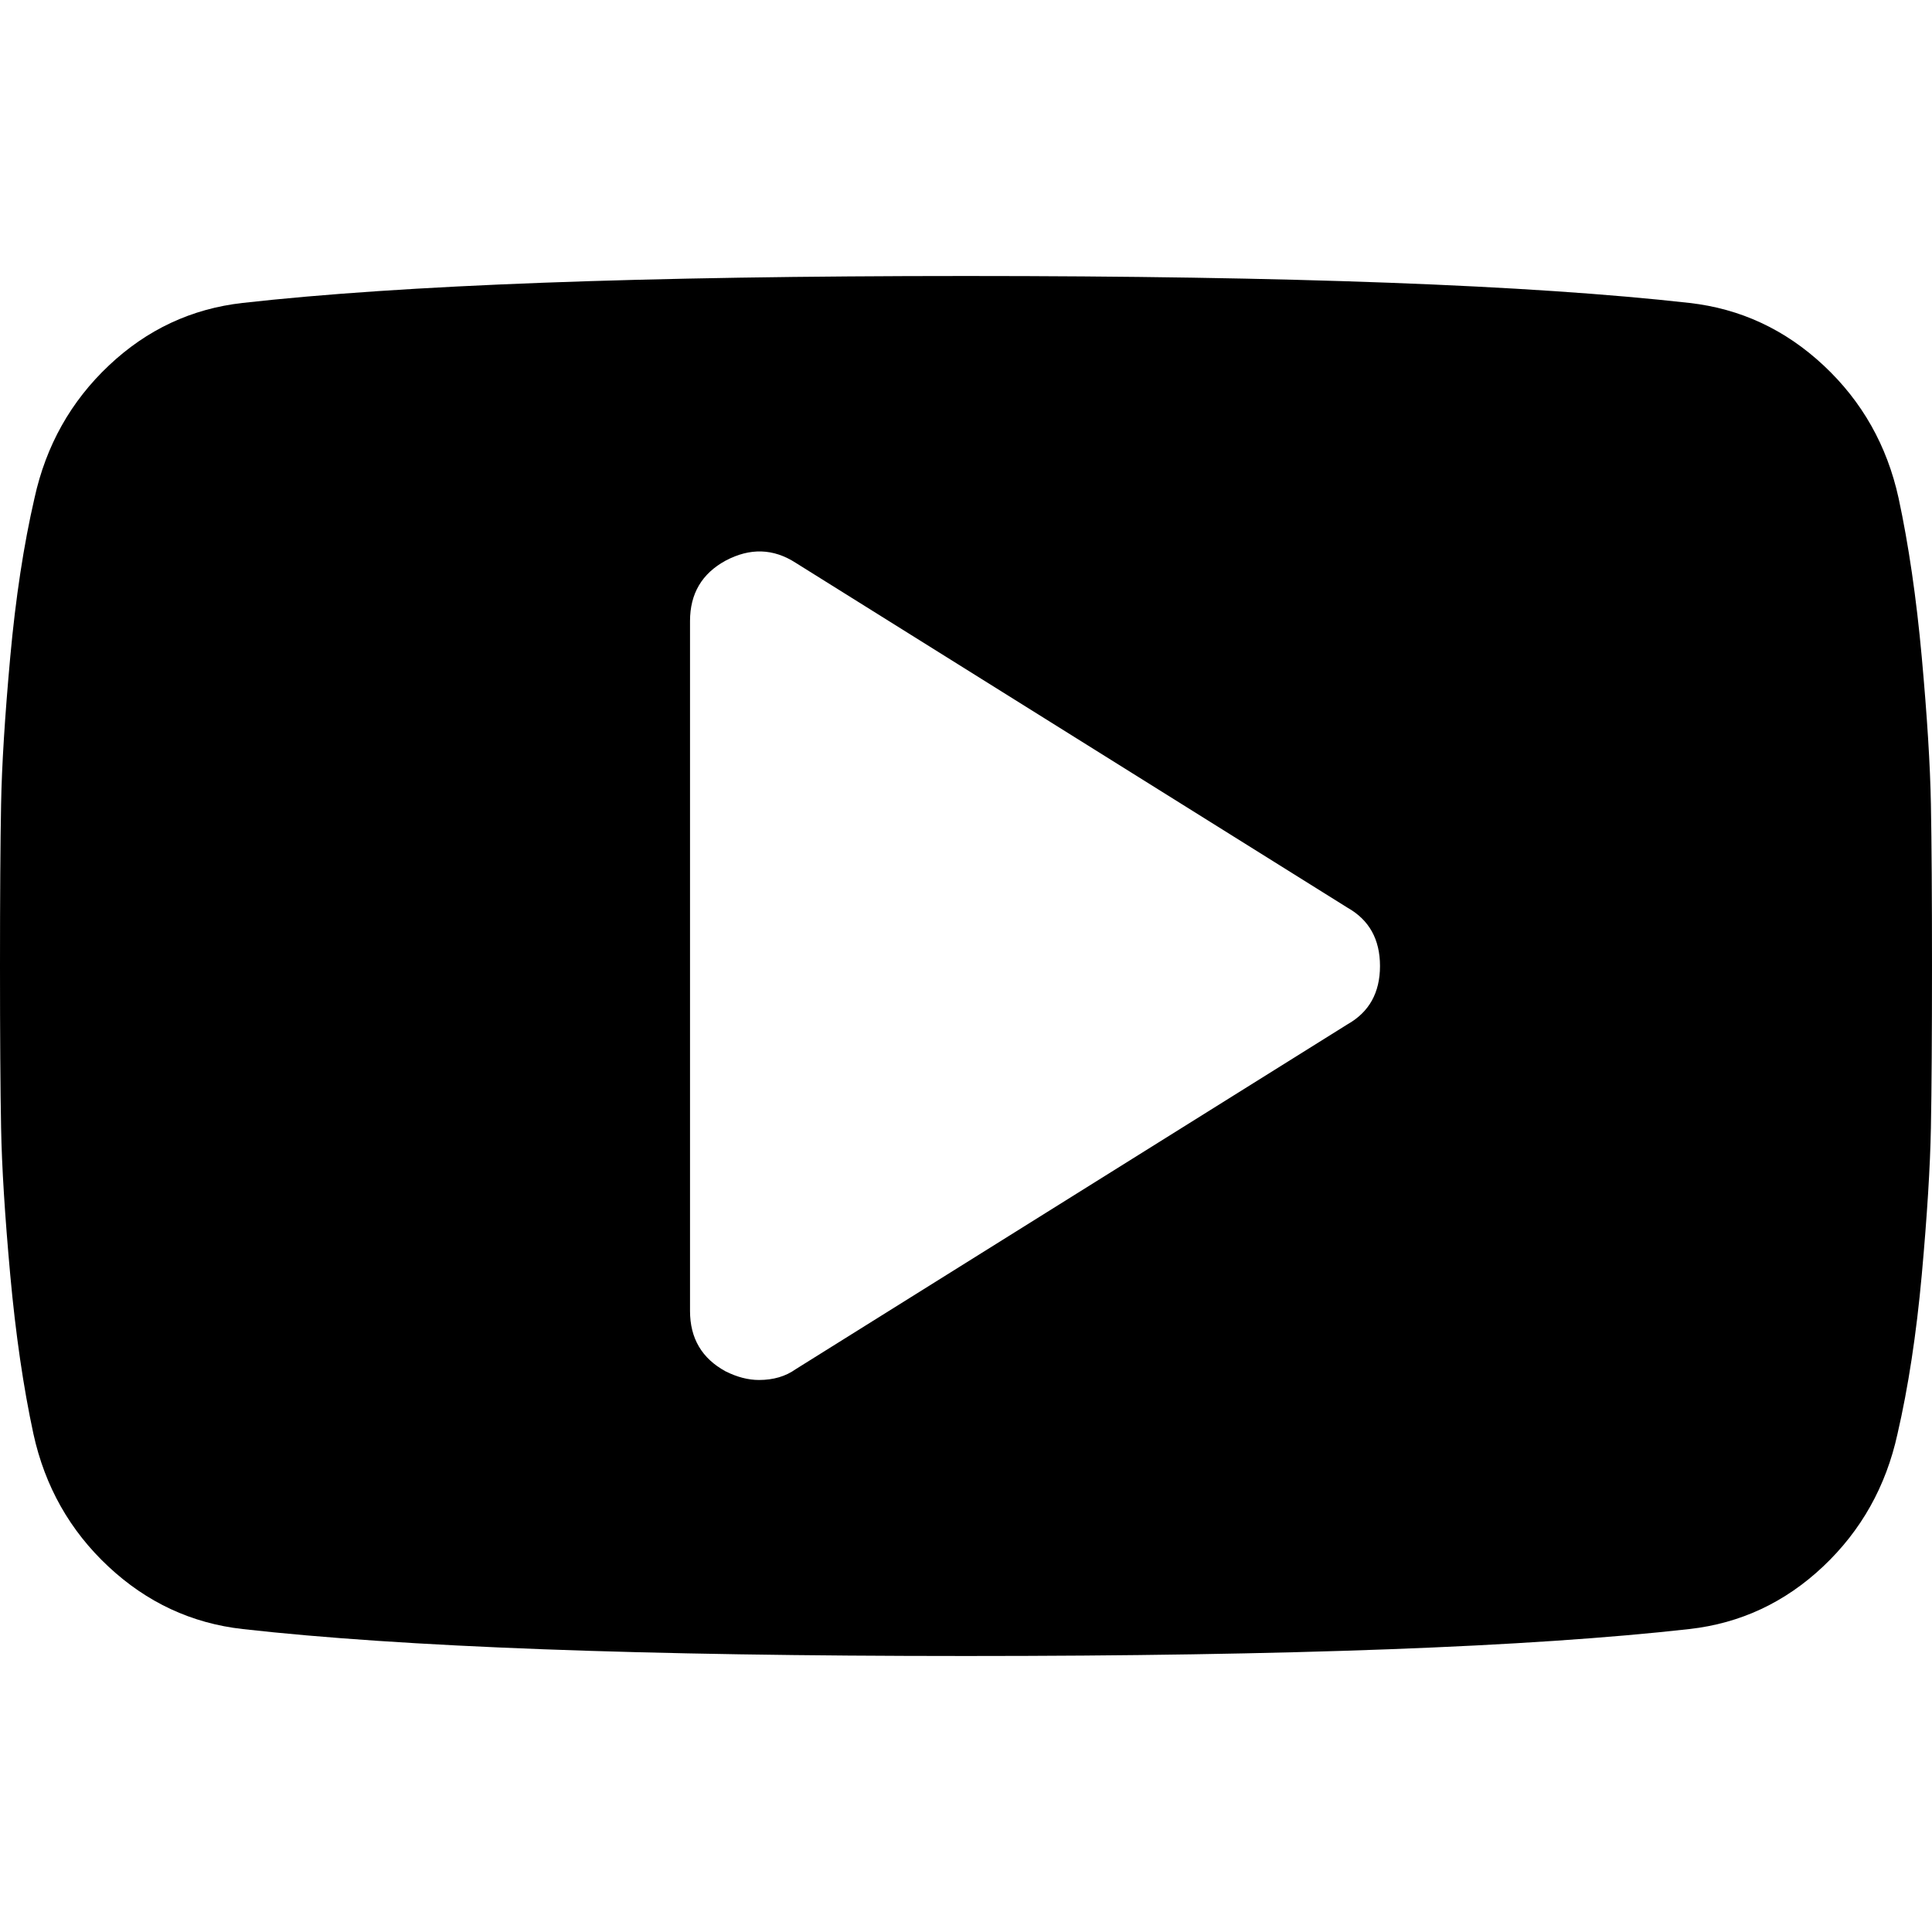
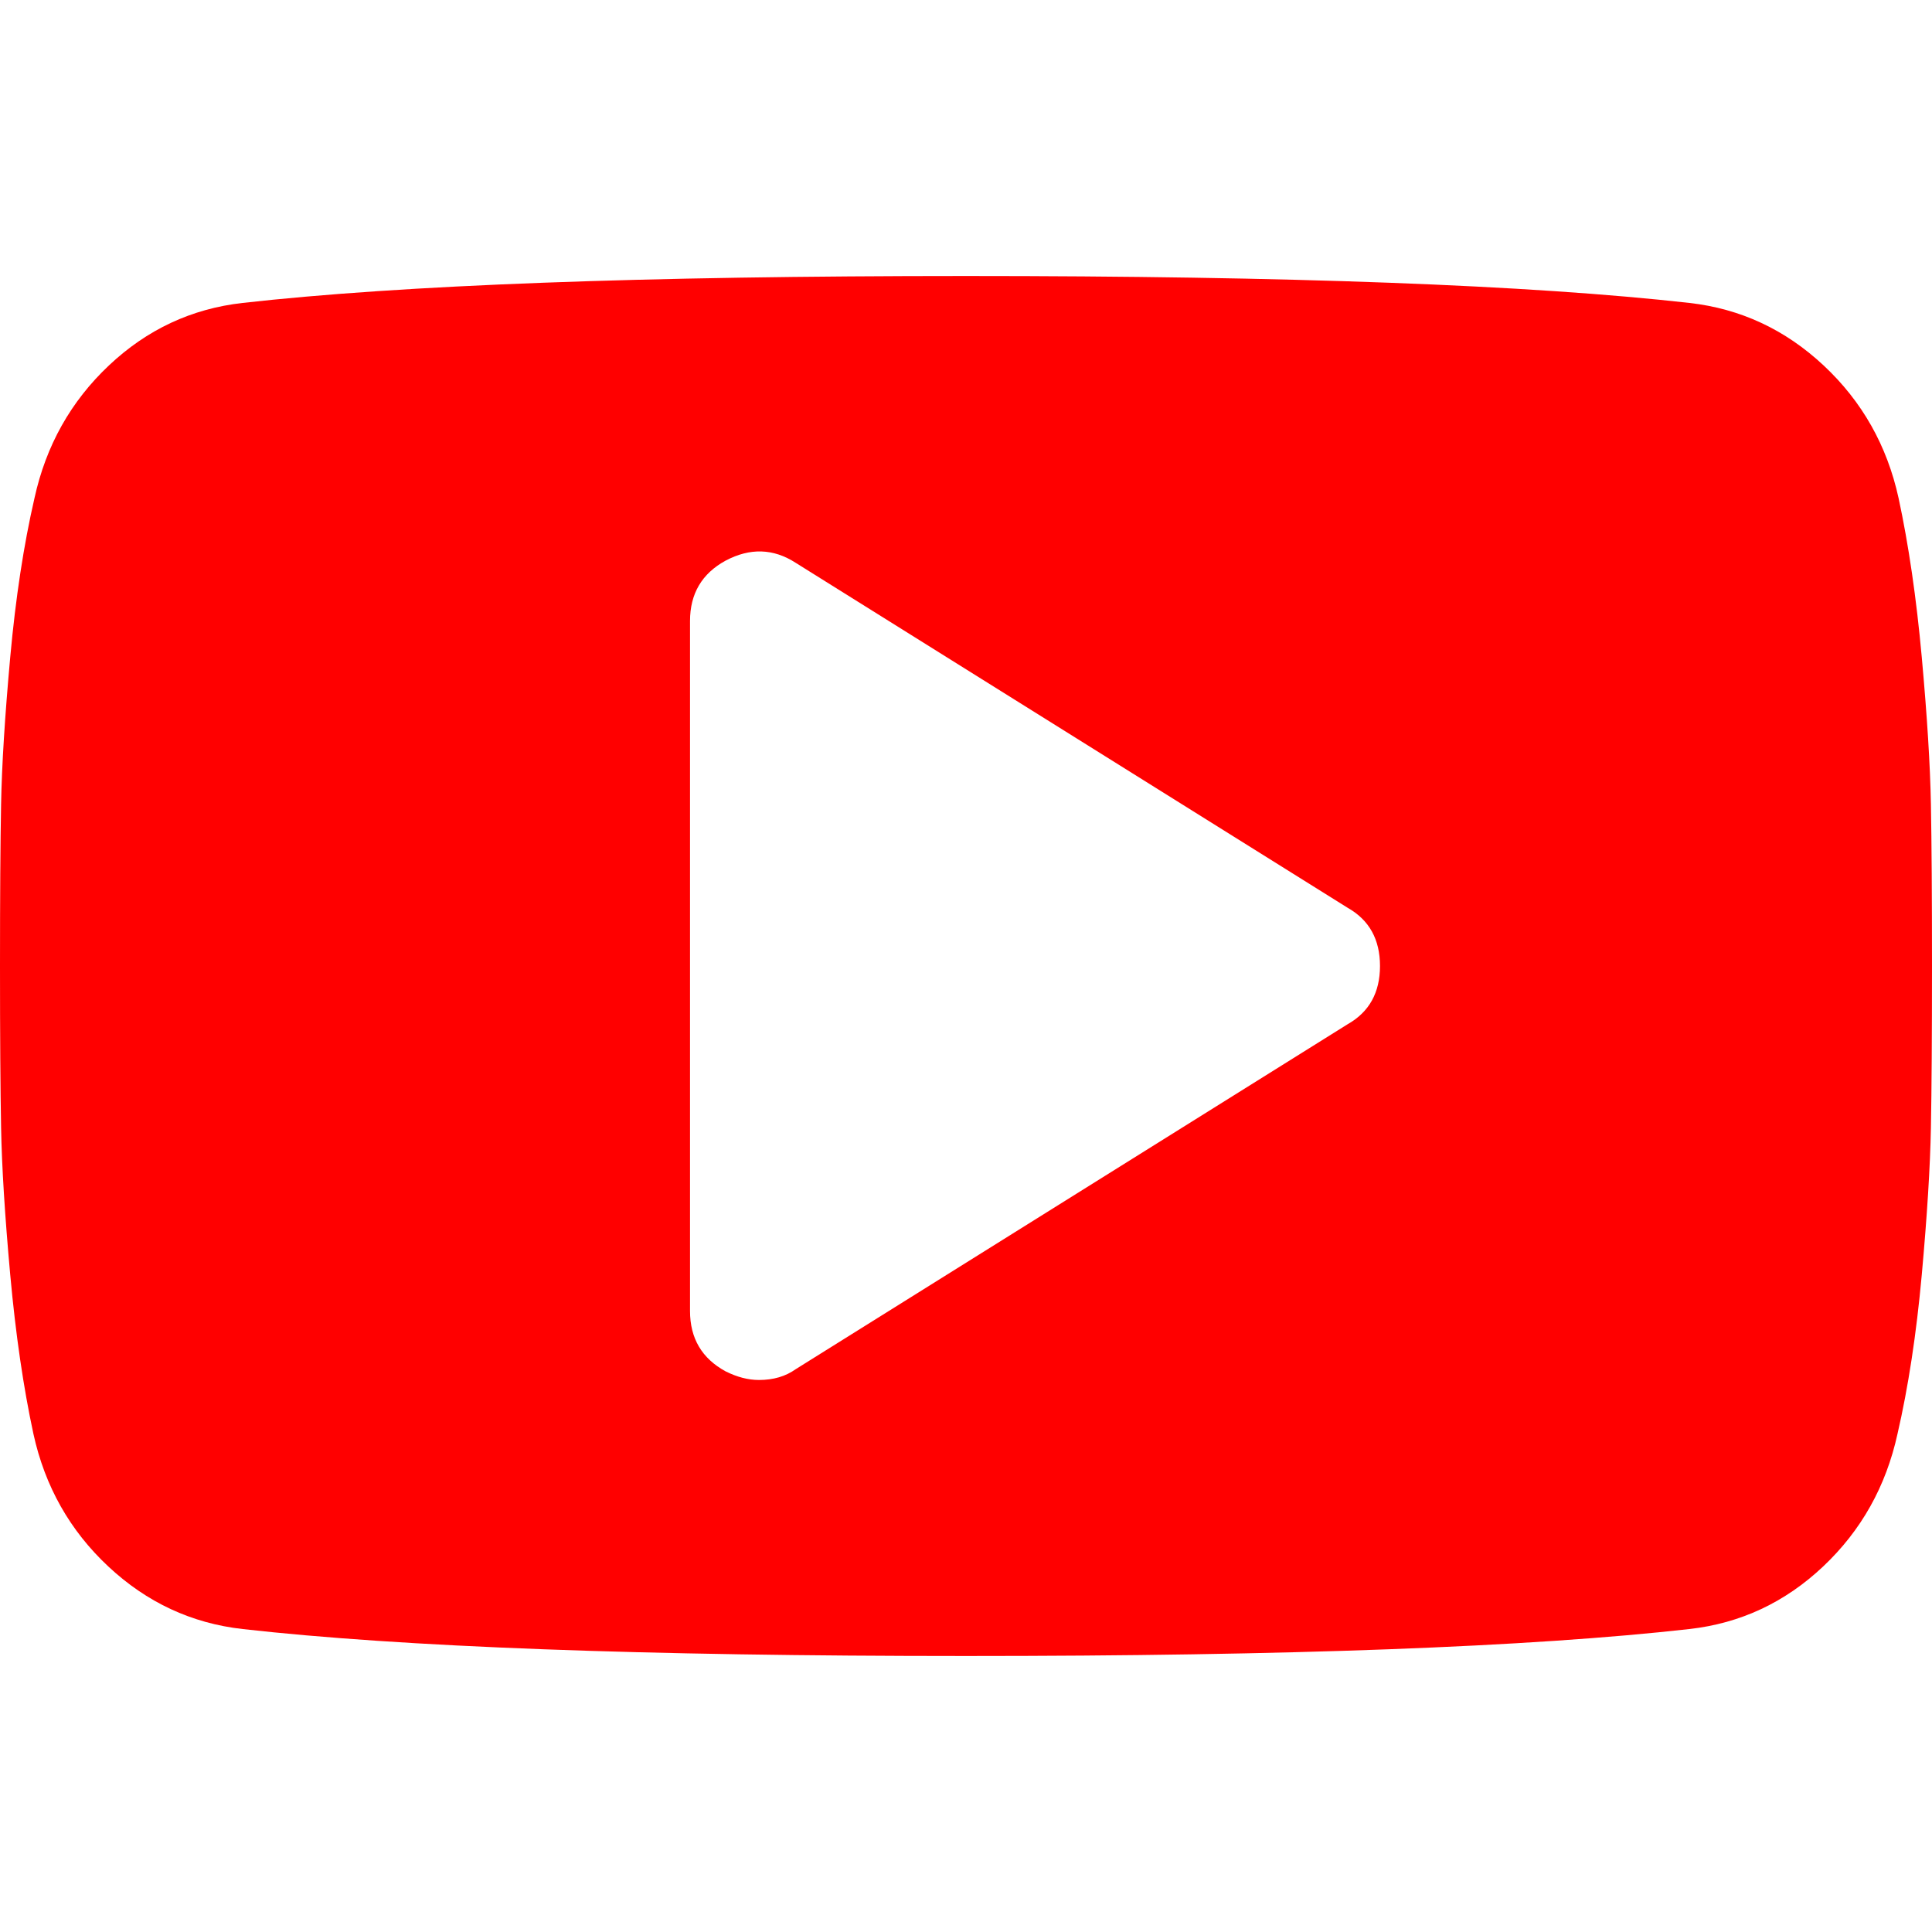
<svg xmlns="http://www.w3.org/2000/svg" version="1.1" id="Capa_1" x="0px" y="0px" width="511.626px" height="511.627px" viewBox="0 0 511.626 511.627" style="enable-background:new 0 0 511.626 511.627;" xml:space="preserve">
-   <g>
-     <path d="M511.339,212.987c-0.186-10.277-1-23.271-2.423-38.97c-1.431-15.708-3.478-29.746-6.14-42.115   c-3.046-13.893-9.661-25.6-19.842-35.117c-10.181-9.519-22.031-15.037-35.549-16.562c-42.258-4.755-106.115-7.135-191.573-7.135   c-85.459,0-149.317,2.38-191.572,7.135c-13.516,1.524-25.319,7.043-35.404,16.562c-10.089,9.514-16.656,21.221-19.702,35.117   c-2.852,12.373-4.996,26.41-6.423,42.115c-1.425,15.699-2.235,28.688-2.424,38.97C0.094,223.265,0,237.539,0,255.813   c0,18.272,0.094,32.55,0.288,42.826c0.189,10.284,0.999,23.271,2.424,38.969c1.427,15.707,3.474,29.745,6.139,42.116   c3.046,13.897,9.659,25.602,19.842,35.115c10.185,9.517,22.036,15.036,35.548,16.56c42.255,4.76,106.109,7.139,191.572,7.139   c85.466,0,149.315-2.379,191.573-7.139c13.518-1.523,25.316-7.043,35.405-16.56c10.089-9.514,16.652-21.225,19.698-35.115   c2.854-12.371,4.996-26.409,6.427-42.116c1.423-15.697,2.231-28.691,2.423-38.969c0.191-10.276,0.287-24.554,0.287-42.826   C511.626,237.539,511.531,223.265,511.339,212.987z M356.883,271.231L210.706,362.59c-2.666,1.903-5.905,2.854-9.71,2.854   c-2.853,0-5.803-0.764-8.848-2.286c-6.28-3.422-9.419-8.754-9.419-15.985V164.454c0-7.229,3.14-12.561,9.419-15.986   c6.473-3.431,12.657-3.239,18.558,0.571l146.178,91.36c5.708,3.23,8.562,8.372,8.562,15.415   C365.446,262.854,362.591,267.998,356.883,271.231z" />
-   </g>
-   <g>
- </g>
-   <g>
- </g>
-   <g>
- </g>
-   <g>
- </g>
-   <g>
- </g>
-   <g>
- </g>
-   <g>
- </g>
-   <g>
- </g>
-   <g>
- </g>
-   <g>
- </g>
-   <g>
- </g>
-   <g>
- </g>
-   <g>
- </g>
-   <g>
- </g>
-   <g>
- </g>
+   <style>
+         path{
+         	fill: #ff0000
+         }
+     </style>
+   <path d="M511.339,212.987c-0.186-10.277-1-23.271-2.423-38.97c-1.431-15.708-3.478-29.746-6.14-42.115   c-3.046-13.893-9.661-25.6-19.842-35.117c-10.181-9.519-22.031-15.037-35.549-16.562c-42.258-4.755-106.115-7.135-191.573-7.135   c-85.459,0-149.317,2.38-191.572,7.135c-13.516,1.524-25.319,7.043-35.404,16.562c-10.089,9.514-16.656,21.221-19.702,35.117   c-2.852,12.373-4.996,26.41-6.423,42.115c-1.425,15.699-2.235,28.688-2.424,38.97C0.094,223.265,0,237.539,0,255.813   c0,18.272,0.094,32.55,0.288,42.826c0.189,10.284,0.999,23.271,2.424,38.969c1.427,15.707,3.474,29.745,6.139,42.116   c3.046,13.897,9.659,25.602,19.842,35.115c10.185,9.517,22.036,15.036,35.548,16.56c42.255,4.76,106.109,7.139,191.572,7.139   c85.466,0,149.315-2.379,191.573-7.139c13.518-1.523,25.316-7.043,35.405-16.56c10.089-9.514,16.652-21.225,19.698-35.115   c2.854-12.371,4.996-26.409,6.427-42.116c1.423-15.697,2.231-28.691,2.423-38.969c0.191-10.276,0.287-24.554,0.287-42.826   C511.626,237.539,511.531,223.265,511.339,212.987z M356.883,271.231L210.706,362.59c-2.666,1.903-5.905,2.854-9.71,2.854   c-2.853,0-5.803-0.764-8.848-2.286c-6.28-3.422-9.419-8.754-9.419-15.985V164.454c0-7.229,3.14-12.561,9.419-15.986   c6.473-3.431,12.657-3.239,18.558,0.571l146.178,91.36c5.708,3.23,8.562,8.372,8.562,15.415   C365.446,262.854,362.591,267.998,356.883,271.231z" />
</svg>
